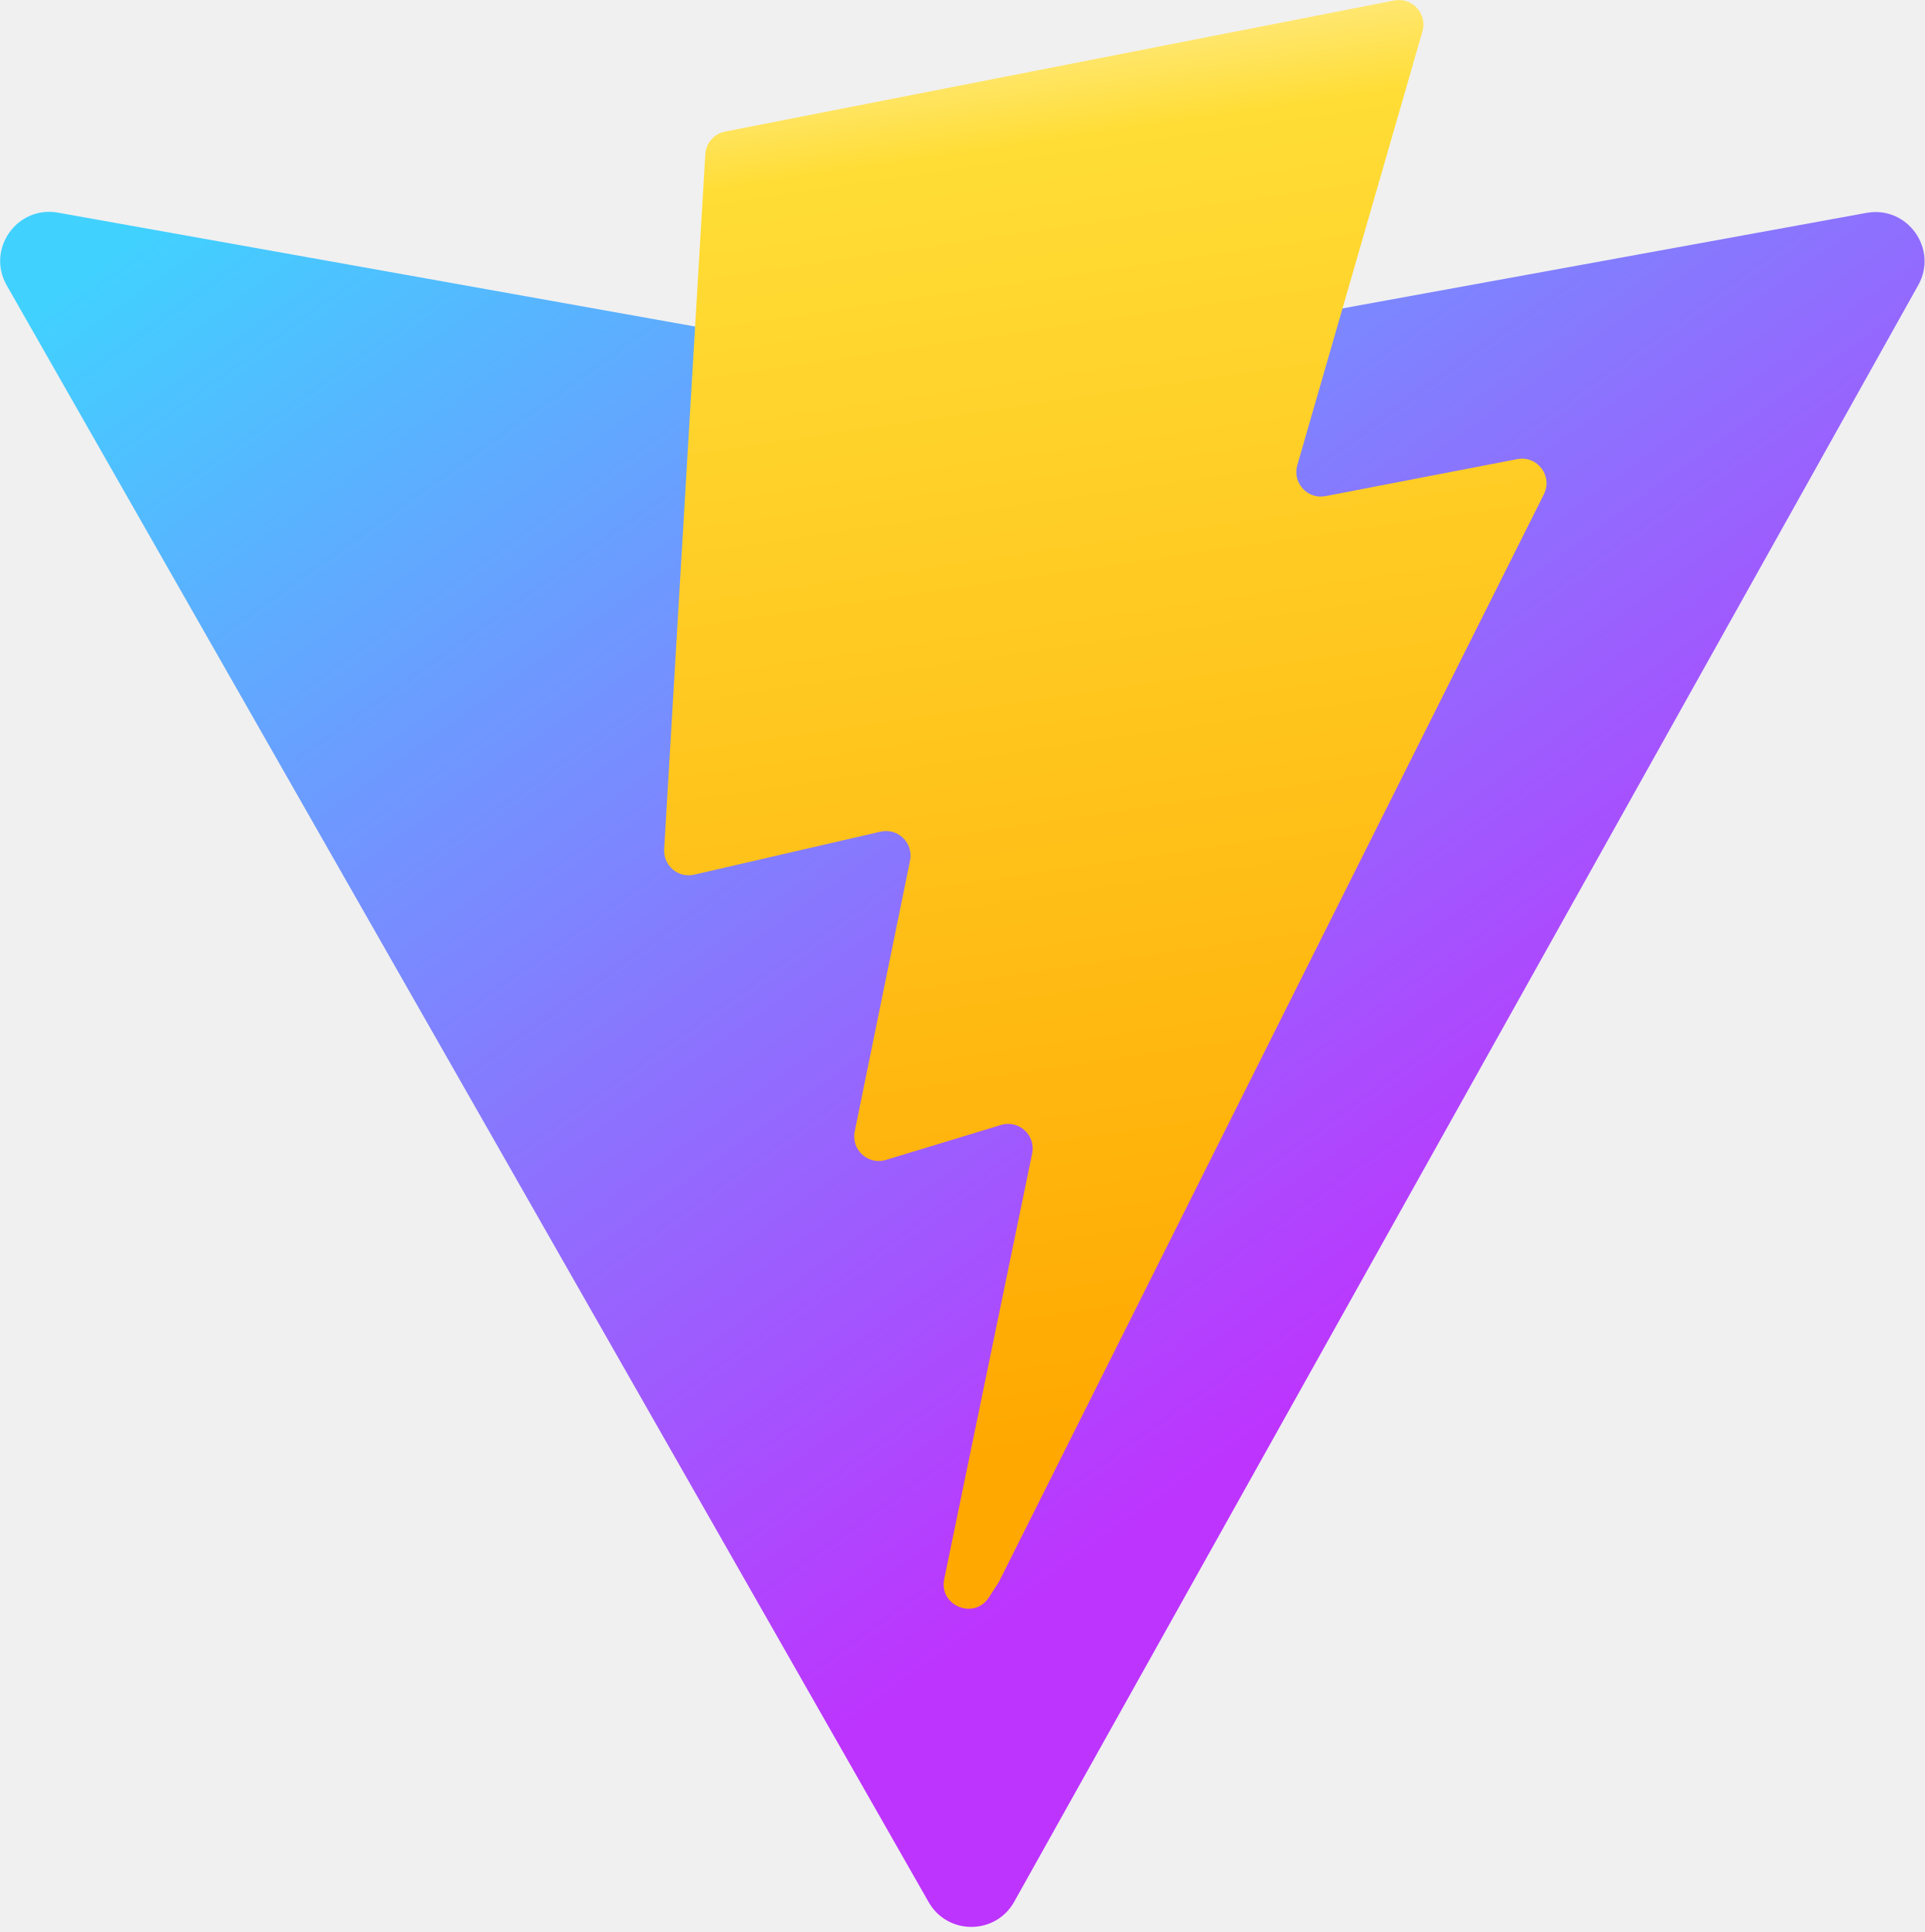
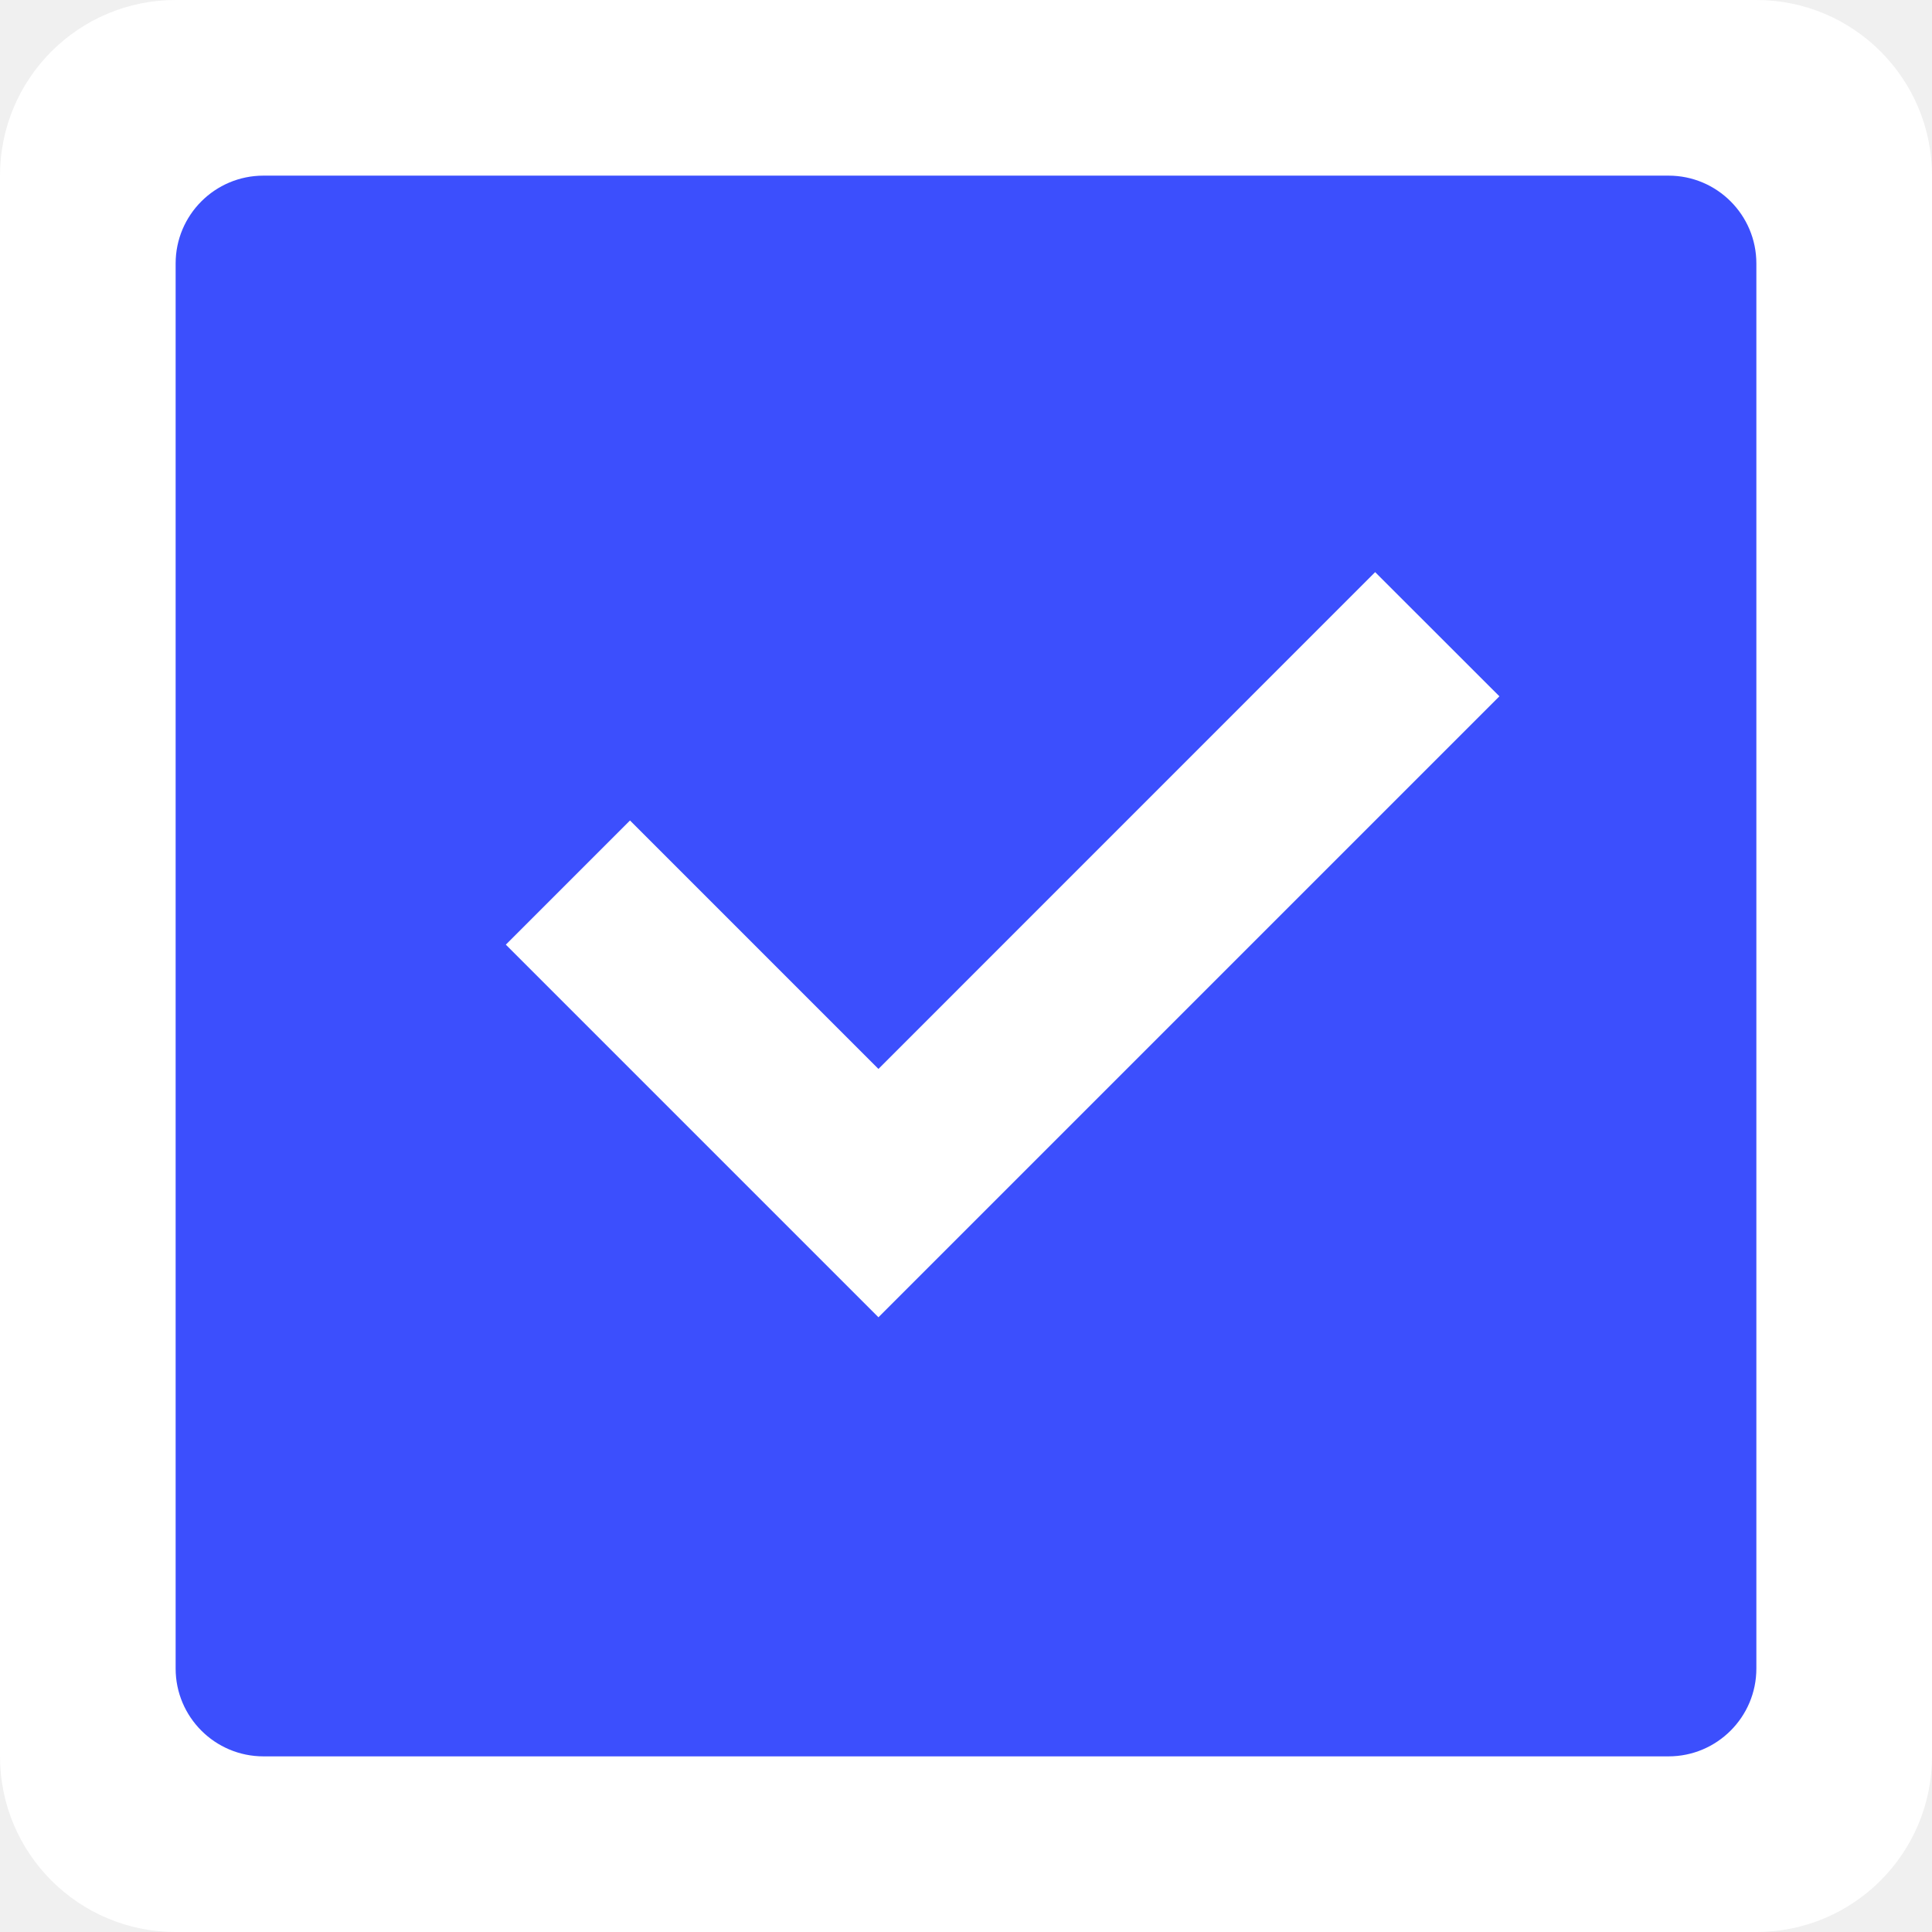
- <svg xmlns="http://www.w3.org/2000/svg" aria-hidden="true" role="img" class="iconify iconify--logos" width="31.88" height="32" preserveAspectRatio="xMidYMid meet" viewBox="0 0 256 257">
-   <defs>
-     <linearGradient id="IconifyId1813088fe1fbc01fb466" x1="-.828%" x2="57.636%" y1="7.652%" y2="78.411%">
-       <stop offset="0%" stop-color="#41D1FF" />
-       <stop offset="100%" stop-color="#BD34FE" />
-     </linearGradient>
-     <linearGradient id="IconifyId1813088fe1fbc01fb467" x1="43.376%" x2="50.316%" y1="2.242%" y2="89.03%">
-       <stop offset="0%" stop-color="#FFEA83" />
-       <stop offset="8.333%" stop-color="#FFDD35" />
-       <stop offset="100%" stop-color="#FFA800" />
-     </linearGradient>
-   </defs>
-   <path fill="url(#IconifyId1813088fe1fbc01fb466)" d="M255.153 37.938L134.897 252.976c-2.483 4.44-8.862 4.466-11.382.048L.875 37.958c-2.746-4.814 1.371-10.646 6.827-9.67l120.385 21.517a6.537 6.537 0 0 0 2.322-.004l117.867-21.483c5.438-.991 9.574 4.796 6.877 9.62Z" />
-   <path fill="url(#IconifyId1813088fe1fbc01fb467)" d="M185.432.063L96.44 17.501a3.268 3.268 0 0 0-2.634 3.014l-5.474 92.456a3.268 3.268 0 0 0 3.997 3.378l24.777-5.718c2.318-.535 4.413 1.507 3.936 3.838l-7.361 36.047c-.495 2.426 1.782 4.5 4.151 3.78l15.304-4.649c2.372-.72 4.652 1.36 4.15 3.788l-11.698 56.621c-.732 3.542 3.979 5.473 5.943 2.437l1.313-2.028l72.516-144.72c1.215-2.423-.88-5.186-3.54-4.672l-25.505 4.922c-2.396.462-4.435-1.77-3.759-4.114l16.646-57.705c.677-2.35-1.37-4.583-3.769-4.113Z" />
+ <svg xmlns="http://www.w3.org/2000/svg" width="22" height="22" viewBox="0 0 22 22" fill="none">
+   <rect width="22" height="22" rx="2" fill="white" />
+   <path d="M3 2H19C19.552 2 20 2.448 20 3V19C20 19.552 19.552 20 19 20H3C2.448 20 2 19.552 2 19V3C2 2.448 2.448 2 3 2ZM10.003 15L17.074 7.929L15.659 6.515L10.003 12.172L7.174 9.343L5.76 10.757L10.003 15Z" fill="#3C4FFD" />
</svg>
